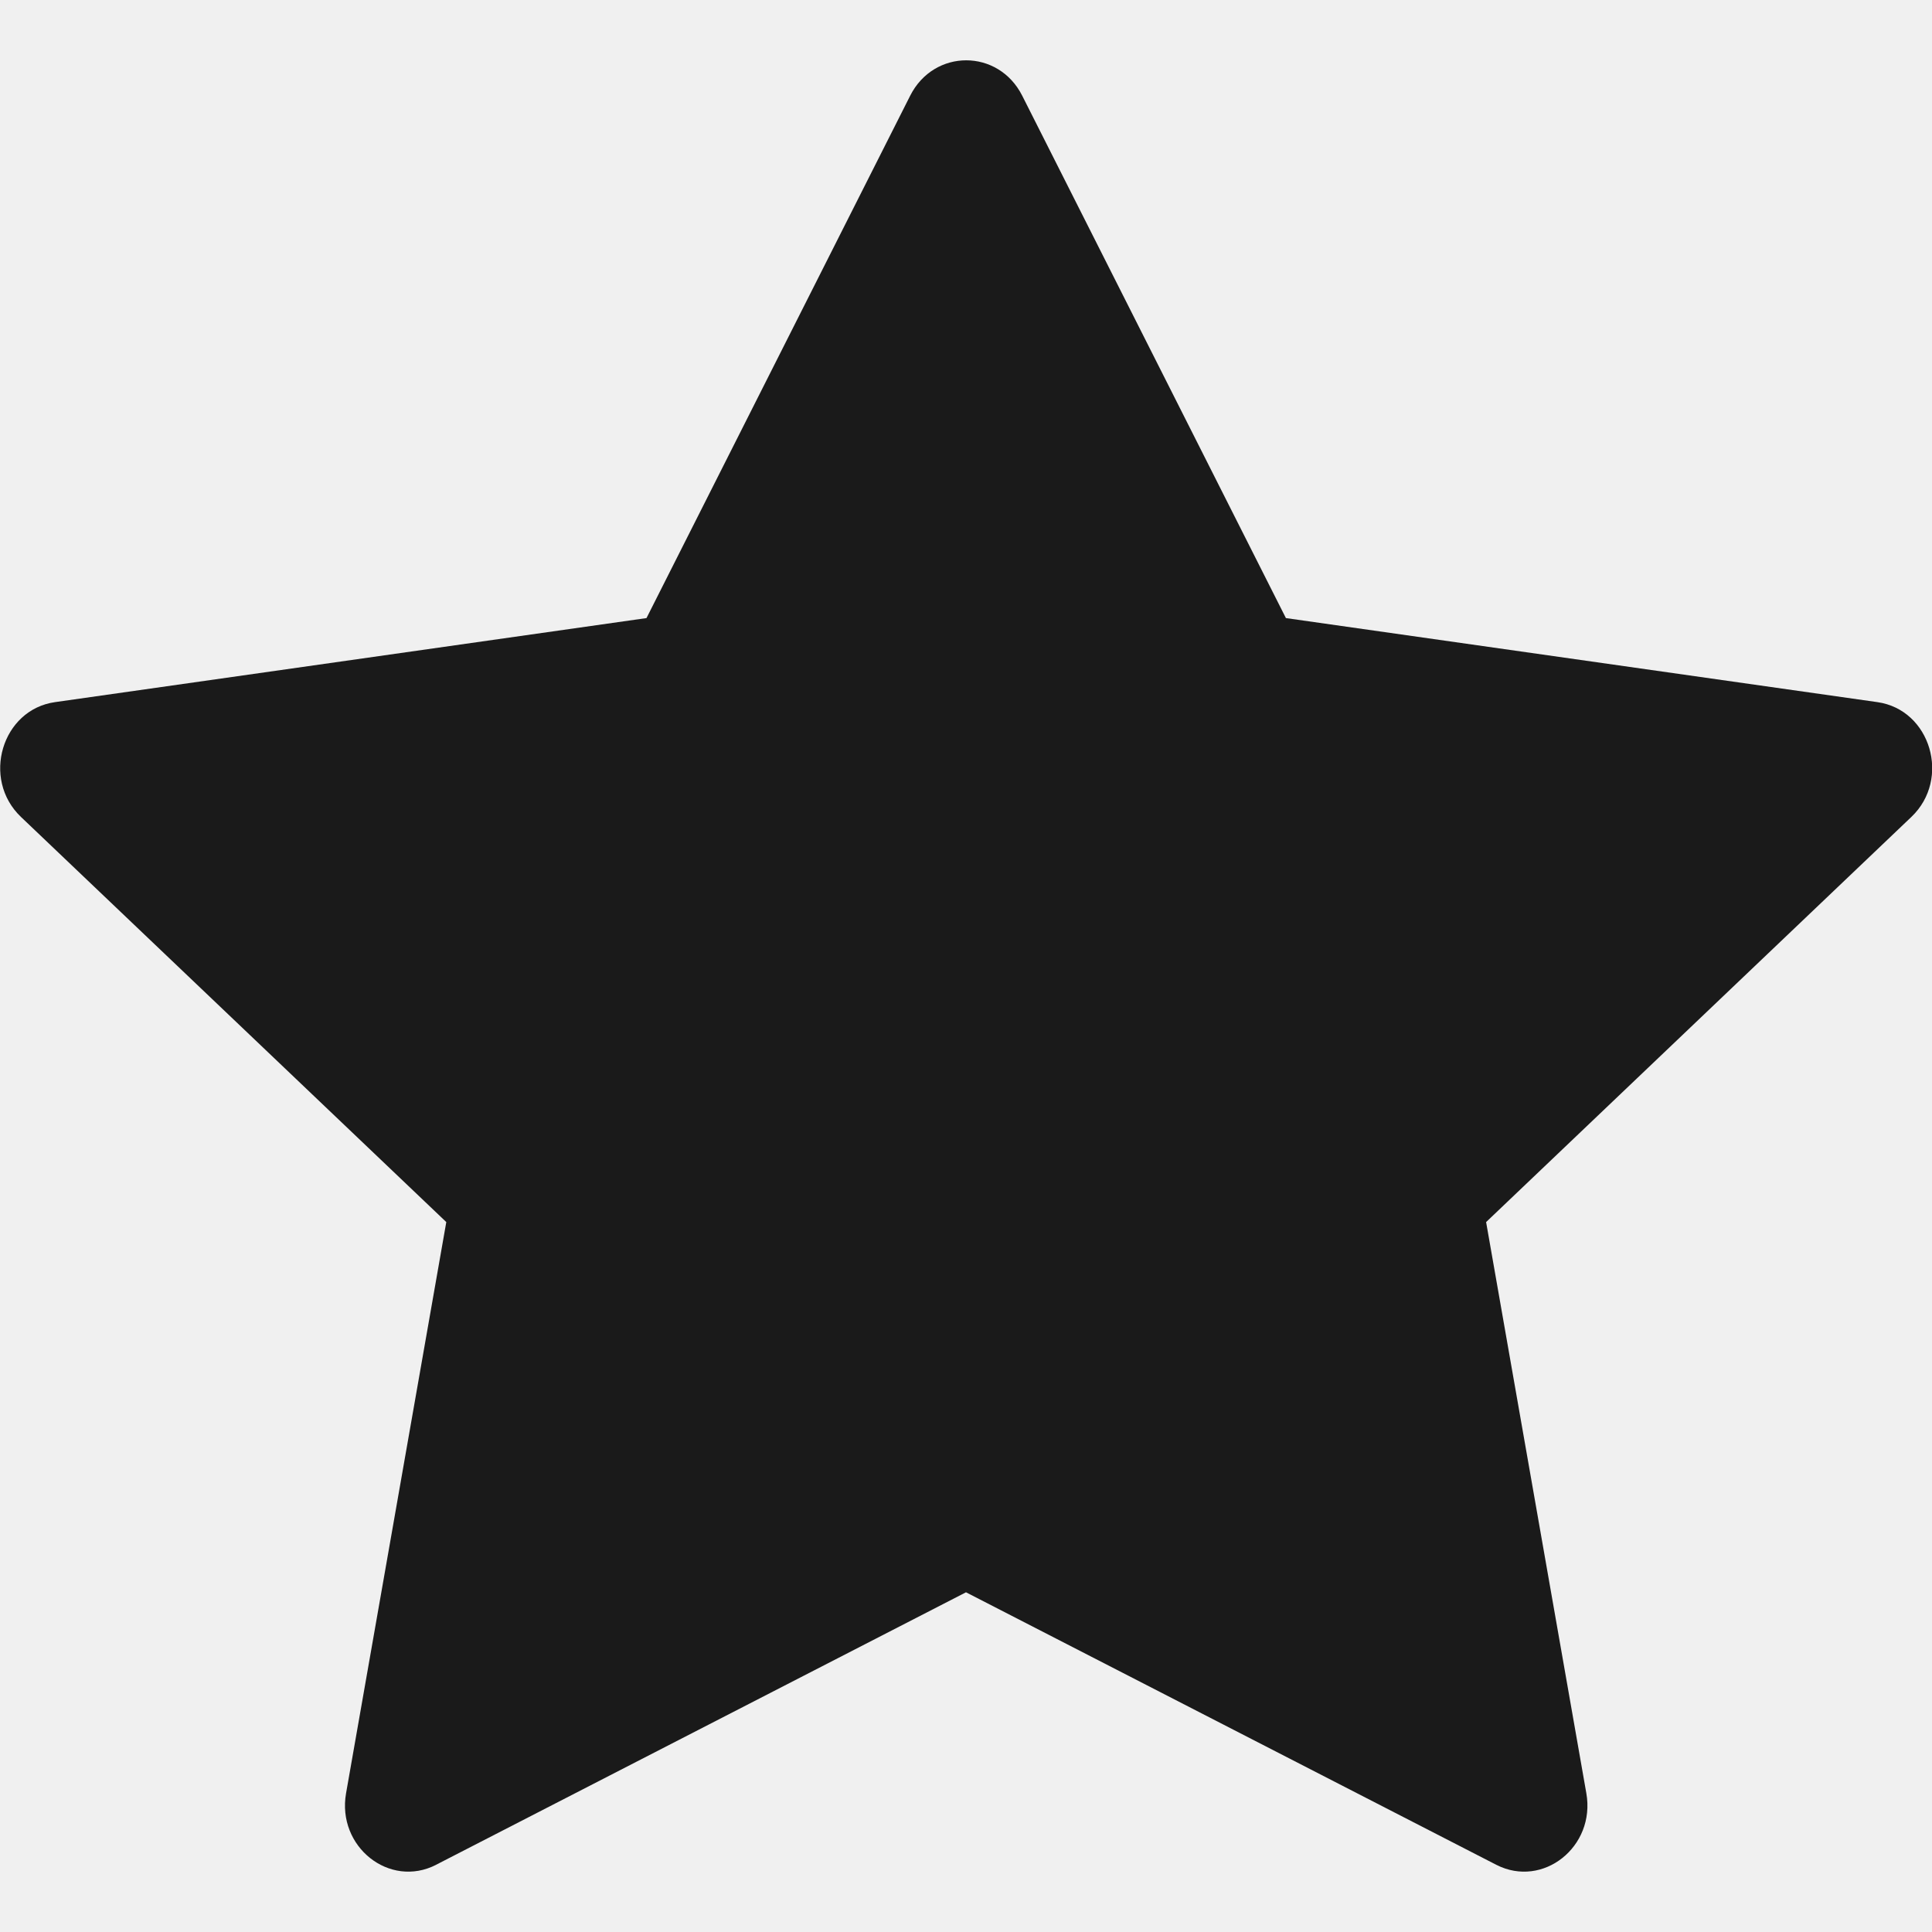
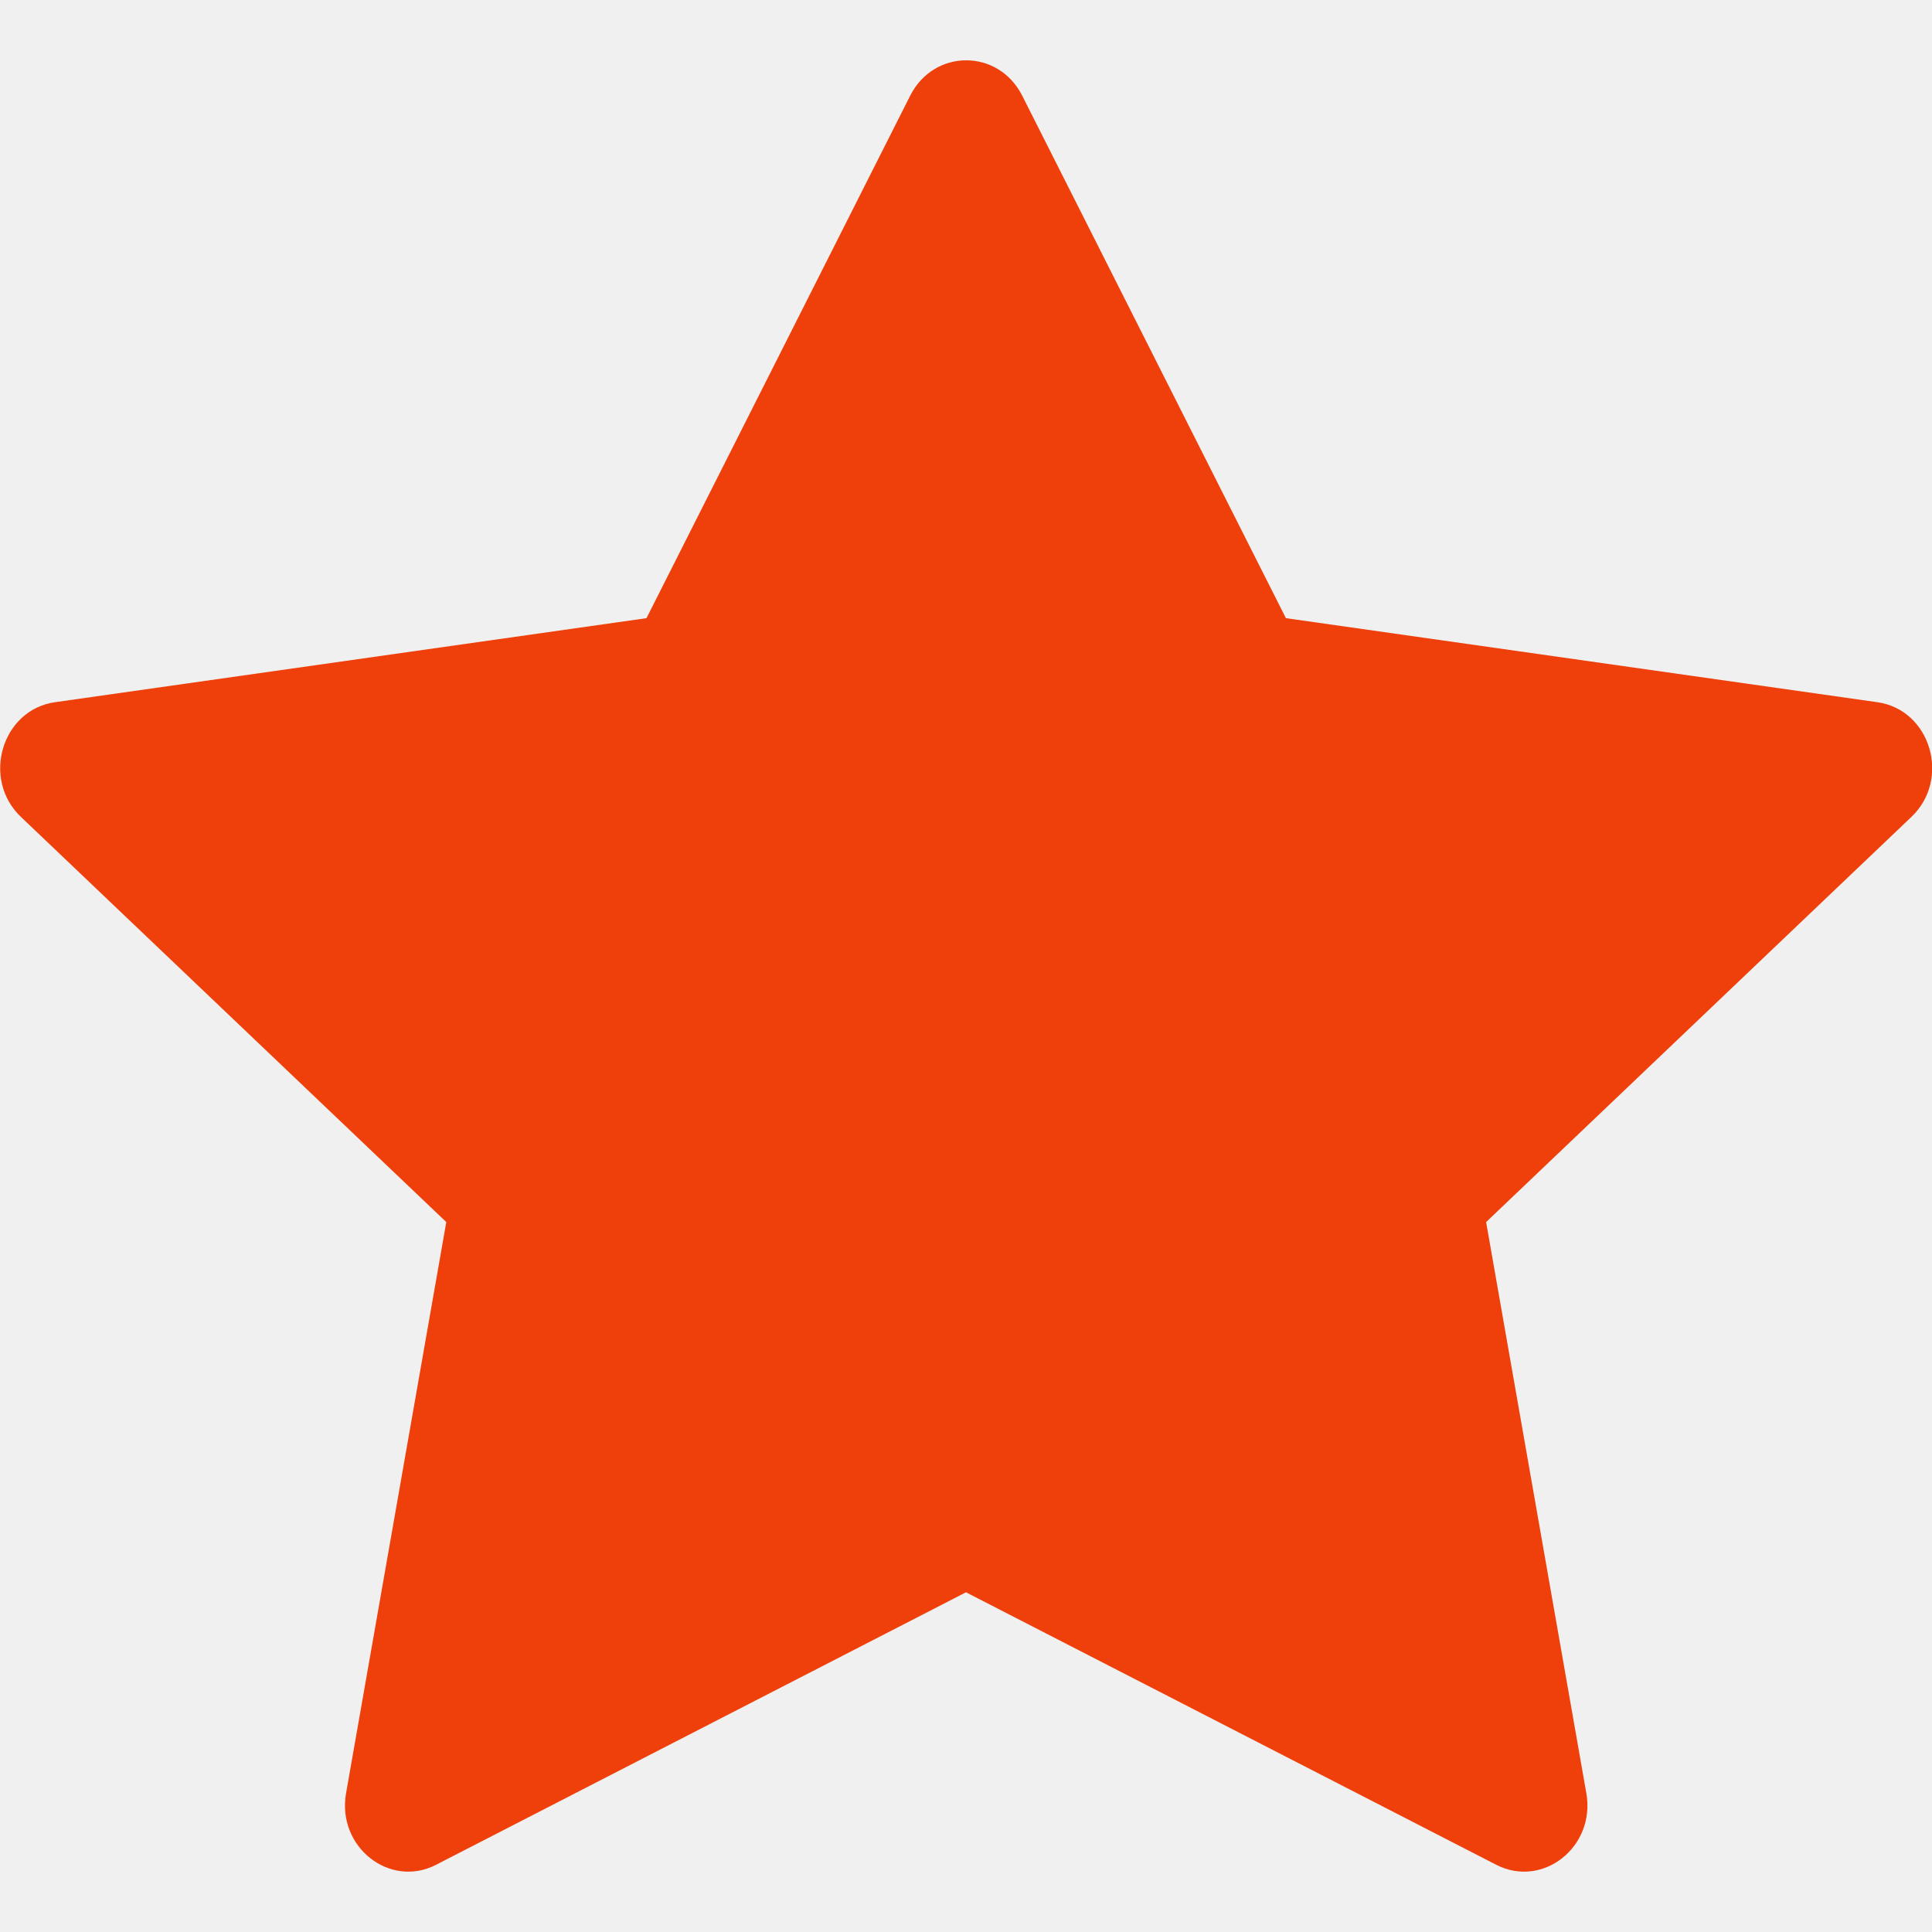
<svg xmlns="http://www.w3.org/2000/svg" width="24" height="24" viewBox="0 0 24 24" fill="none">
  <g clip-path="url(#clip0)">
-     <path d="M5.418 23.165C4.839 23.462 4.182 22.941 4.299 22.276L5.544 15.181L0.26 10.148C-0.234 9.676 0.023 8.815 0.684 8.722L8.031 7.678L11.307 1.188C11.603 0.603 12.402 0.603 12.698 1.188L15.974 7.678L23.321 8.722C23.982 8.815 24.239 9.676 23.744 10.148L18.461 15.181L19.706 22.276C19.823 22.941 19.166 23.462 18.587 23.165L12 19.78L5.417 23.165H5.418Z" fill="black" fill-opacity="0.89" />
+     <path d="M5.418 23.165C4.839 23.462 4.182 22.941 4.299 22.276L5.544 15.181L0.26 10.148C-0.234 9.677 0.023 8.816 0.684 8.723L8.031 7.679L11.307 1.188C11.603 0.603 12.402 0.603 12.698 1.188L15.974 7.679L23.321 8.723C23.982 8.816 24.239 9.677 23.744 10.148L18.461 15.181L19.706 22.276C19.823 22.941 19.166 23.462 18.587 23.165L12 19.78L5.417 23.165H5.418Z" fill="#EF3F0A" />
  </g>
  <defs>
    <clipPath id="clip0">
      <rect width="24" height="24" fill="white" />
    </clipPath>
  </defs>
</svg>
